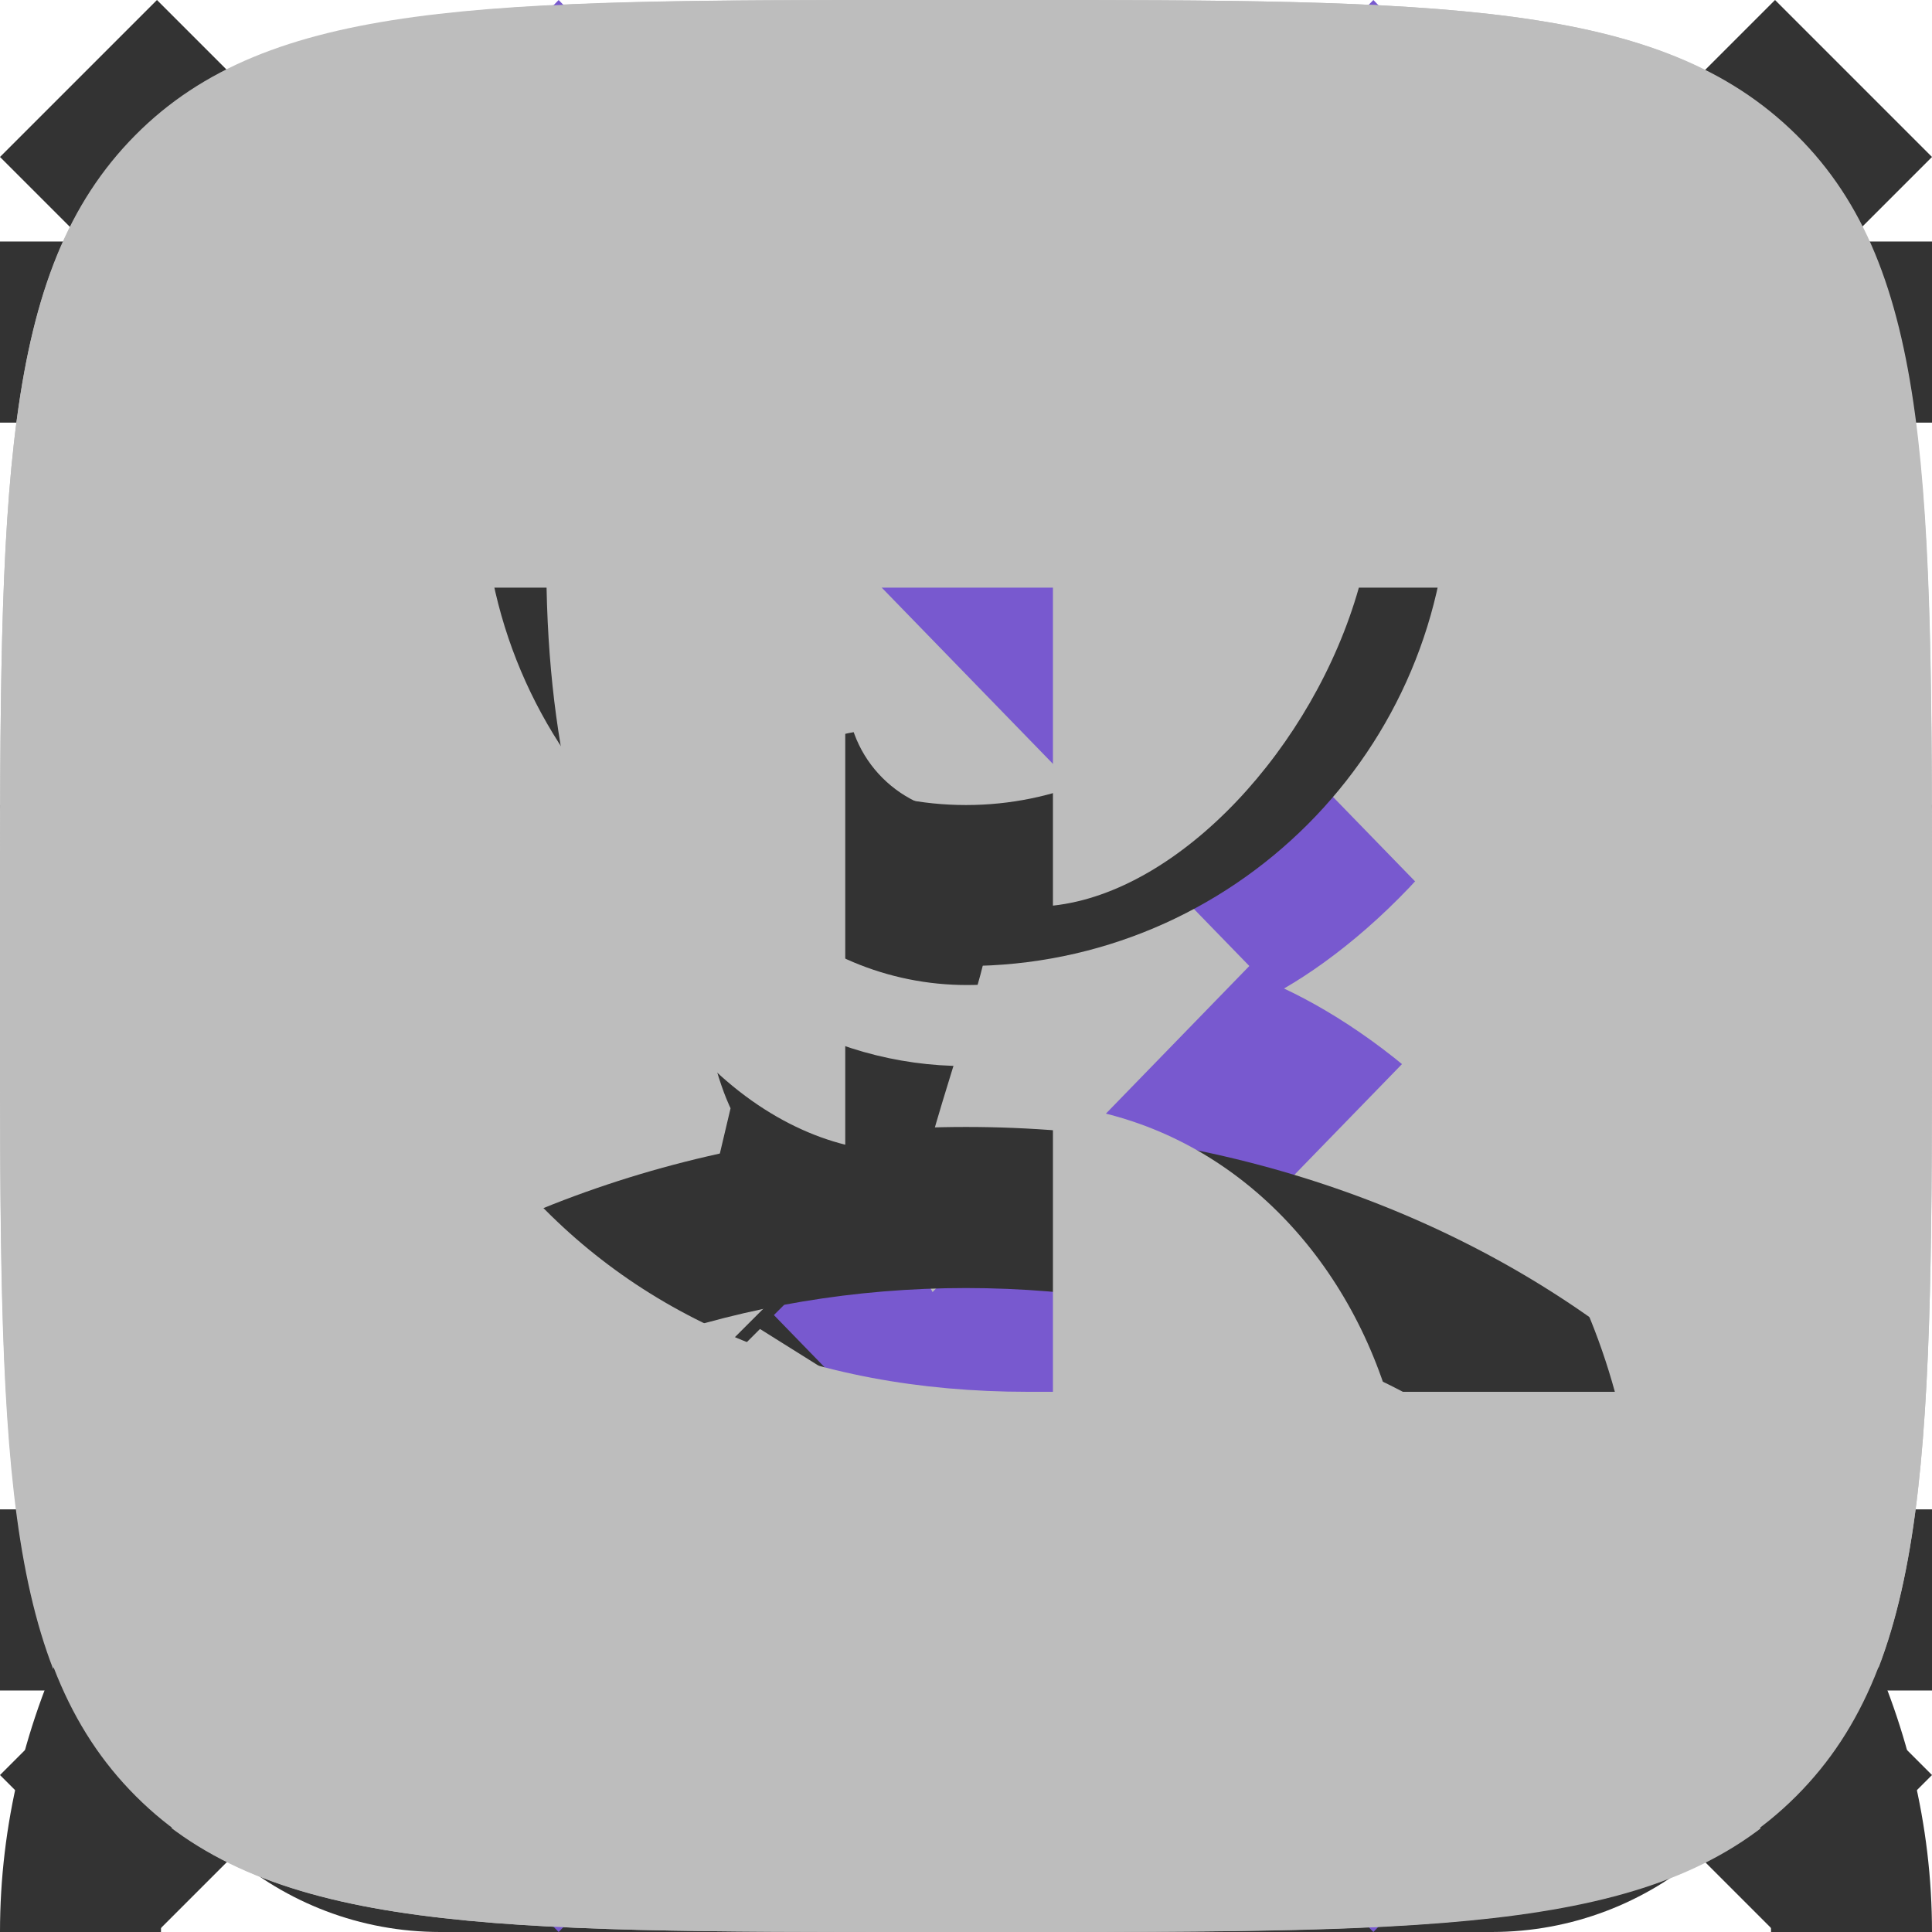
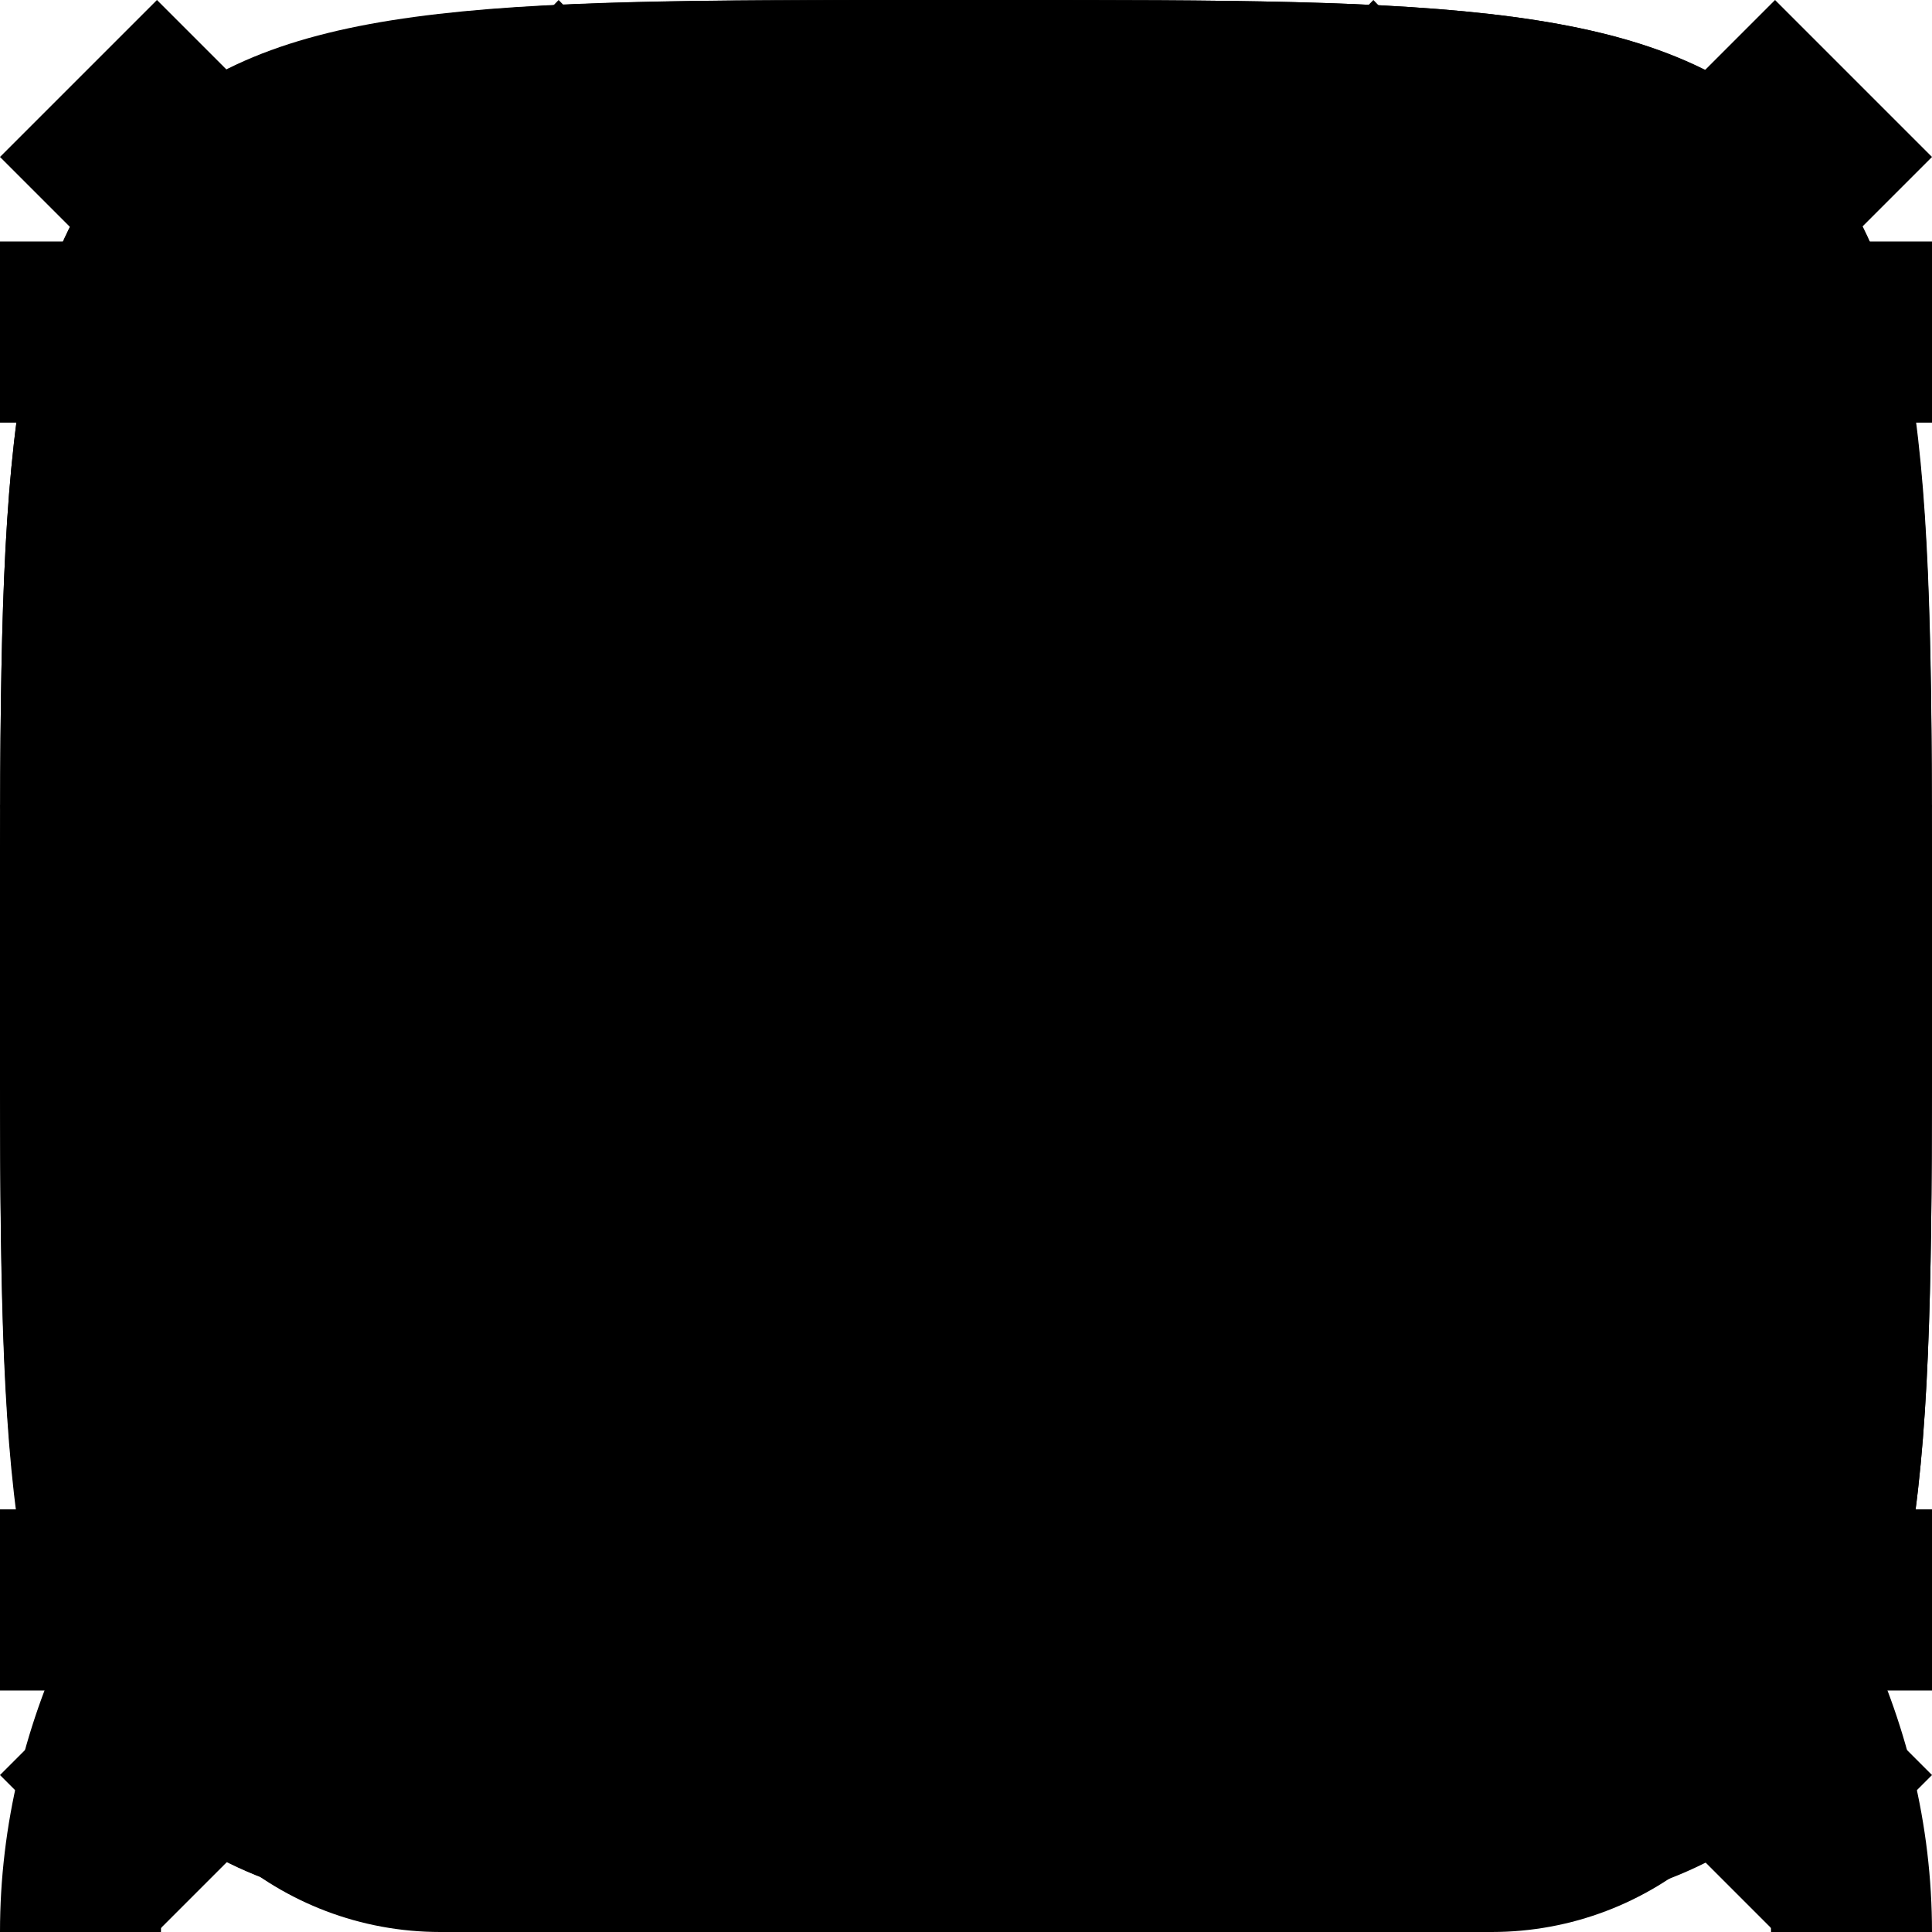
<svg xmlns="http://www.w3.org/2000/svg">
  <style>:root svg:not(:target){display:none}</style>
-   <svg fill="none" id="icon-cart" viewBox="0 0 16 16">
-     <path fill-rule="evenodd" clip-rule="evenodd" d="m5.66 3.875.234 2.792h4.213l.232-2.792a2.347 2.347 0 1 0-4.678 0Zm5.784 2.792.224-2.68a3.68 3.68 0 1 0-7.336 0l.224 2.68H0L.19 8l.816 5.71A2.667 2.667 0 0 0 3.646 16h8.708a2.667 2.667 0 0 0 2.64-2.29L15.81 8 16 6.667h-4.556ZM11.334 8h-.054l-.222 2.667h3.024L14.462 8h-3.129ZM9.941 8H6.058l.222 2.667h3.44L9.942 8ZM4.72 8H1.537l.381 2.667h3.024L4.72 8Zm1.893 6.667L6.391 12H9.61l-.222 2.667H6.613ZM10.947 12l-.222 2.667h1.629c.663 0 1.226-.488 1.32-1.145L13.89 12h-2.944Zm-5.894 0 .222 2.667H3.646a1.333 1.333 0 0 1-1.32-1.145L2.11 12h2.944Z" fill="#333" />
+   <svg id="icon-cart" viewBox="0 0 16 16">
+     <path fill-rule="evenodd" clip-rule="evenodd" d="m5.66 3.875.234 2.792h4.213l.232-2.792a2.347 2.347 0 1 0-4.678 0Zm5.784 2.792.224-2.68a3.68 3.68 0 1 0-7.336 0l.224 2.68H0L.19 8l.816 5.71A2.667 2.667 0 0 0 3.646 16h8.708a2.667 2.667 0 0 0 2.64-2.29L15.81 8 16 6.667h-4.556ZM11.334 8h-.054l-.222 2.667h3.024L14.462 8h-3.129ZM9.941 8H6.058l.222 2.667h3.44L9.942 8ZM4.72 8H1.537l.381 2.667h3.024L4.72 8Zm1.893 6.667L6.391 12H9.61l-.222 2.667H6.613ZM10.947 12l-.222 2.667h1.629c.663 0 1.226-.488 1.32-1.145L13.89 12h-2.944Zm-5.894 0 .222 2.667H3.646a1.333 1.333 0 0 1-1.32-1.145L2.11 12h2.944Z" />
  </svg>
-   <svg fill="none" id="icon-ha-logo" viewBox="0 0 12 16">
-     <path d="M11.215 5.754 5.972 2.5v-.001H5.97L.785 5.75V1.407L6 .83l5.215.576v4.347Zm-.004.576L9.126 7.623 5.985 5.656l-.006.573 2.685 1.68-.463.288-2.216-1.388-.006.572 1.75 1.095-.413.291-.01.007-1.321-.82-.006.572.867.538-.883.558L.796 6.39l5.175-3.275 5.24 3.216Zm.004 5.441L6 15.038.785 11.771V7.025l5.193 3.255.008.59-3.562-2.233-.005.573 3.576 2.263.01.605-3.576-2.24-.005.573L6 12.675l3.606-2.272V7.957l1.61-1.011v4.825ZM6 0 0 .662v11.58L6 16l6-3.759V.662L6 0Z" fill="#BDBDBD" />
+   <svg id="icon-ha-logo" viewBox="0 0 12 16">
+     <path d="M11.215 5.754 5.972 2.5v-.001H5.97L.785 5.75V1.407L6 .83l5.215.576v4.347Zm-.004.576L9.126 7.623 5.985 5.656l-.006.573 2.685 1.68-.463.288-2.216-1.388-.006.572 1.75 1.095-.413.291-.01.007-1.321-.82-.006.572.867.538-.883.558L.796 6.39l5.175-3.275 5.24 3.216Zm.004 5.441L6 15.038.785 11.771V7.025l5.193 3.255.008.59-3.562-2.233-.005.573 3.576 2.263.01.605-3.576-2.24-.005.573L6 12.675l3.606-2.272V7.957l1.61-1.011v4.825ZM6 0 0 .662v11.58L6 16l6-3.759V.662L6 0Z" />
  </svg>
-   <svg fill="none" id="icon-left-arrow" viewBox="0 0 11 20">
-     <path fill-rule="evenodd" clip-rule="evenodd" d="M9.717 0 11 1.32 2.567 10 11 18.68 9.717 20 0 10 9.717 0Z" fill="#7859CF" />
+   <svg id="icon-left-arrow" viewBox="0 0 11 20">
+     <path fill-rule="evenodd" clip-rule="evenodd" d="M9.717 0 11 1.32 2.567 10 11 18.68 9.717 20 0 10 9.717 0Z" />
  </svg>
-   <svg fill="none" id="icon-menu-close" viewBox="0 0 12 12">
-     <path fill-rule="evenodd" clip-rule="evenodd" d="M5.025 6 0 .975.975 0 6 5.025 11.025 0 12 .975 6.975 6 12 11.025l-.975.975L6 6.975.975 12 0 11.025 5.025 6Z" fill="#333" />
+   <svg id="icon-menu-close" viewBox="0 0 12 12">
+     <path fill-rule="evenodd" clip-rule="evenodd" d="M5.025 6 0 .975.975 0 6 5.025 11.025 0 12 .975 6.975 6 12 11.025l-.975.975L6 6.975.975 12 0 11.025 5.025 6Z" />
  </svg>
-   <svg fill="none" id="icon-menu-open" viewBox="0 0 16 12">
-     <path fill-rule="evenodd" clip-rule="evenodd" d="M0 0h16v1.5H0V0Zm0 5.25h16v1.5H0v-1.5Zm16 5.25H0V12h16v-1.5Z" fill="#333" />
+   <svg id="icon-menu-open" viewBox="0 0 16 12">
+     <path fill-rule="evenodd" clip-rule="evenodd" d="M0 0h16v1.5H0V0Zm0 5.25h16v1.5H0v-1.5Zm16 5.25H0V12h16v-1.5Z" />
  </svg>
-   <svg fill="none" id="icon-ok" viewBox="0 0 20 20">
-     <path fill-rule="evenodd" clip-rule="evenodd" d="M1.4 1.4C0 2.812 0 5.074 0 9.6v.914c0 4.456 0 6.698 1.4 8.086C2.812 20 5.074 20 9.6 20h.913c4.457 0 6.699 0 8.087-1.4 1.4-1.412 1.4-3.674 1.4-8.2v-.913c0-4.457 0-6.699-1.4-8.087C17.188 0 14.926 0 10.4 0h-.914C5.03 0 2.788 0 1.4 1.4Zm8.62 8.797a3.034 3.034 0 0 0 3.028-3.028 3.038 3.038 0 0 0-6.075 0 3.038 3.038 0 0 0 3.046 3.028Zm0-4.28c.688 0 1.25.563 1.25 1.252 0 .689-.562 1.251-1.25 1.251-.69 0-1.252-.562-1.252-1.251-.018-.69.544-1.251 1.251-1.251Zm1.214 6.764a5.729 5.729 0 0 0 1.76-.725.883.883 0 0 0 .271-1.233.883.883 0 0 0-1.233-.272 3.85 3.85 0 0 1-4.08 0 .903.903 0 0 0-1.233.272.904.904 0 0 0 .308 1.215c.544.345 1.143.58 1.76.725L7.1 14.35a.886.886 0 0 0 0 1.251.861.861 0 0 0 .635.254.94.94 0 0 0 .634-.254l1.668-1.668 1.669 1.668a.887.887 0 0 0 1.251 0 .887.887 0 0 0 0-1.251l-1.723-1.668Z" fill="#BDBDBD" />
+   <svg id="icon-ok" viewBox="0 0 20 20">
+     <path fill-rule="evenodd" clip-rule="evenodd" d="M1.4 1.4C0 2.812 0 5.074 0 9.6v.914c0 4.456 0 6.698 1.4 8.086C2.812 20 5.074 20 9.6 20h.913c4.457 0 6.699 0 8.087-1.4 1.4-1.412 1.4-3.674 1.4-8.2v-.913c0-4.457 0-6.699-1.4-8.087C17.188 0 14.926 0 10.4 0h-.914C5.03 0 2.788 0 1.4 1.4Zm8.62 8.797a3.034 3.034 0 0 0 3.028-3.028 3.038 3.038 0 0 0-6.075 0 3.038 3.038 0 0 0 3.046 3.028Zm0-4.28c.688 0 1.25.563 1.25 1.252 0 .689-.562 1.251-1.25 1.251-.69 0-1.252-.562-1.252-1.251-.018-.69.544-1.251 1.251-1.251Zm1.214 6.764a5.729 5.729 0 0 0 1.76-.725.883.883 0 0 0 .271-1.233.883.883 0 0 0-1.233-.272 3.85 3.85 0 0 1-4.08 0 .903.903 0 0 0-1.233.272.904.904 0 0 0 .308 1.215c.544.345 1.143.58 1.76.725L7.1 14.35a.886.886 0 0 0 0 1.251.861.861 0 0 0 .635.254.94.94 0 0 0 .634-.254l1.668-1.668 1.669 1.668a.887.887 0 0 0 1.251 0 .887.887 0 0 0 0-1.251l-1.723-1.668Z" />
  </svg>
-   <svg fill="none" id="icon-pinterest" viewBox="0 0 22 22">
-     <path d="M11 0C4.925 0 0 4.925 0 11c0 4.66 2.9 8.644 6.991 10.247-.096-.87-.183-2.21.038-3.16.2-.858 1.29-5.467 1.29-5.467s-.329-.659-.329-1.633c0-1.53.887-2.671 1.99-2.671.94 0 1.392.704 1.392 1.549 0 .944-.6 2.355-.91 3.662-.26 1.095.549 1.988 1.628 1.988 1.955 0 3.458-2.061 3.458-5.037 0-2.634-1.892-4.475-4.595-4.475-3.13 0-4.966 2.347-4.966 4.774 0 .945.364 1.959.818 2.51.09.109.103.204.076.315-.083.348-.269 1.095-.305 1.248-.048.201-.16.244-.368.147-1.374-.64-2.233-2.648-2.233-4.261 0-3.47 2.521-6.657 7.268-6.657 3.816 0 6.782 2.72 6.782 6.353 0 3.791-2.39 6.842-5.708 6.842-1.115 0-2.163-.58-2.522-1.263l-.685 2.615c-.248.955-.919 2.153-1.367 2.883C8.773 21.83 9.866 22 11 22c6.075 0 11-4.925 11-11S17.075 0 11 0Z" fill="#BDBDBD" />
+   <svg id="icon-pinterest" viewBox="0 0 22 22">
+     <path d="M11 0C4.925 0 0 4.925 0 11c0 4.66 2.9 8.644 6.991 10.247-.096-.87-.183-2.21.038-3.16.2-.858 1.29-5.467 1.29-5.467s-.329-.659-.329-1.633c0-1.53.887-2.671 1.99-2.671.94 0 1.392.704 1.392 1.549 0 .944-.6 2.355-.91 3.662-.26 1.095.549 1.988 1.628 1.988 1.955 0 3.458-2.061 3.458-5.037 0-2.634-1.892-4.475-4.595-4.475-3.13 0-4.966 2.347-4.966 4.774 0 .945.364 1.959.818 2.51.09.109.103.204.076.315-.083.348-.269 1.095-.305 1.248-.048.201-.16.244-.368.147-1.374-.64-2.233-2.648-2.233-4.261 0-3.47 2.521-6.657 7.268-6.657 3.816 0 6.782 2.72 6.782 6.353 0 3.791-2.39 6.842-5.708 6.842-1.115 0-2.163-.58-2.522-1.263l-.685 2.615c-.248.955-.919 2.153-1.367 2.883C8.773 21.83 9.866 22 11 22c6.075 0 11-4.925 11-11S17.075 0 11 0Z" />
  </svg>
-   <svg fill="none" id="icon-right-arrow" viewBox="0 0 11 20">
-     <path fill-rule="evenodd" clip-rule="evenodd" d="M1.283 0 0 1.32 8.433 10 0 18.68 1.283 20 11 10 1.283 0Z" fill="#7859CF" />
+   <svg id="icon-right-arrow" viewBox="0 0 11 20">
+     <path fill-rule="evenodd" clip-rule="evenodd" d="M1.283 0 0 1.32 8.433 10 0 18.68 1.283 20 11 10 1.283 0Z" />
  </svg>
-   <svg fill="none" id="icon-user" viewBox="0 0 16 16">
-     <path fill-rule="evenodd" clip-rule="evenodd" d="M10.667 4a2.667 2.667 0 1 1-5.334 0 2.667 2.667 0 0 1 5.334 0ZM12 4a4 4 0 1 1-8 0 4 4 0 0 1 8 0Zm-8.803 8.31C4.437 11.277 6.16 10.667 8 10.667s3.564.61 4.803 1.643c1.232 1.027 1.864 2.362 1.864 3.69H16c0-1.768-.843-3.464-2.343-4.714-1.5-1.25-3.535-1.953-5.657-1.953s-4.157.703-5.657 1.953S0 14.232 0 16h1.333c0-1.328.632-2.663 1.864-3.69Z" fill="#333" />
+   <svg id="icon-user" viewBox="0 0 16 16">
+     <path fill-rule="evenodd" clip-rule="evenodd" d="M10.667 4a2.667 2.667 0 1 1-5.334 0 2.667 2.667 0 0 1 5.334 0ZM12 4a4 4 0 1 1-8 0 4 4 0 0 1 8 0Zm-8.803 8.31C4.437 11.277 6.16 10.667 8 10.667s3.564.61 4.803 1.643c1.232 1.027 1.864 2.362 1.864 3.69H16c0-1.768-.843-3.464-2.343-4.714-1.5-1.25-3.535-1.953-5.657-1.953s-4.157.703-5.657 1.953S0 14.232 0 16h1.333c0-1.328.632-2.663 1.864-3.69Z" />
  </svg>
-   <svg fill="none" id="icon-vk" viewBox="0 0 20 20">
-     <path fill-rule="evenodd" clip-rule="evenodd" d="M1.406 1.406C0 2.812 0 5.074 0 9.6v.8c0 4.525 0 6.788 1.406 8.194C2.812 20 5.074 20 9.6 20h.8c4.525 0 6.788 0 8.194-1.406C20 17.188 20 14.925 20 10.4v-.8c0-4.526 0-6.788-1.406-8.194C17.188 0 14.925 0 10.4 0h-.8C5.074 0 2.812 0 1.406 1.406Zm1.969 4.677c.108 5.2 2.708 8.325 7.267 8.325h.258v-2.975c1.675.167 2.942 1.392 3.45 2.975h2.367c-.65-2.366-2.359-3.675-3.425-4.175 1.066-.616 2.566-2.116 2.925-4.15h-2.15c-.467 1.65-1.85 3.15-3.167 3.292V6.083H8.75v5.767c-1.333-.333-3.017-1.95-3.092-5.767H3.375Z" fill="#BDBDBD" />
+   <svg id="icon-vk" viewBox="0 0 20 20">
+     <path fill-rule="evenodd" clip-rule="evenodd" d="M1.406 1.406C0 2.812 0 5.074 0 9.6v.8c0 4.525 0 6.788 1.406 8.194C2.812 20 5.074 20 9.6 20h.8c4.525 0 6.788 0 8.194-1.406C20 17.188 20 14.925 20 10.4v-.8c0-4.526 0-6.788-1.406-8.194C17.188 0 14.925 0 10.4 0h-.8C5.074 0 2.812 0 1.406 1.406Zm1.969 4.677c.108 5.2 2.708 8.325 7.267 8.325h.258v-2.975c1.675.167 2.942 1.392 3.45 2.975h2.367c-.65-2.366-2.359-3.675-3.425-4.175 1.066-.616 2.566-2.116 2.925-4.15h-2.15c-.467 1.65-1.85 3.15-3.167 3.292V6.083H8.75v5.767c-1.333-.333-3.017-1.95-3.092-5.767H3.375Z" />
  </svg>
</svg>
